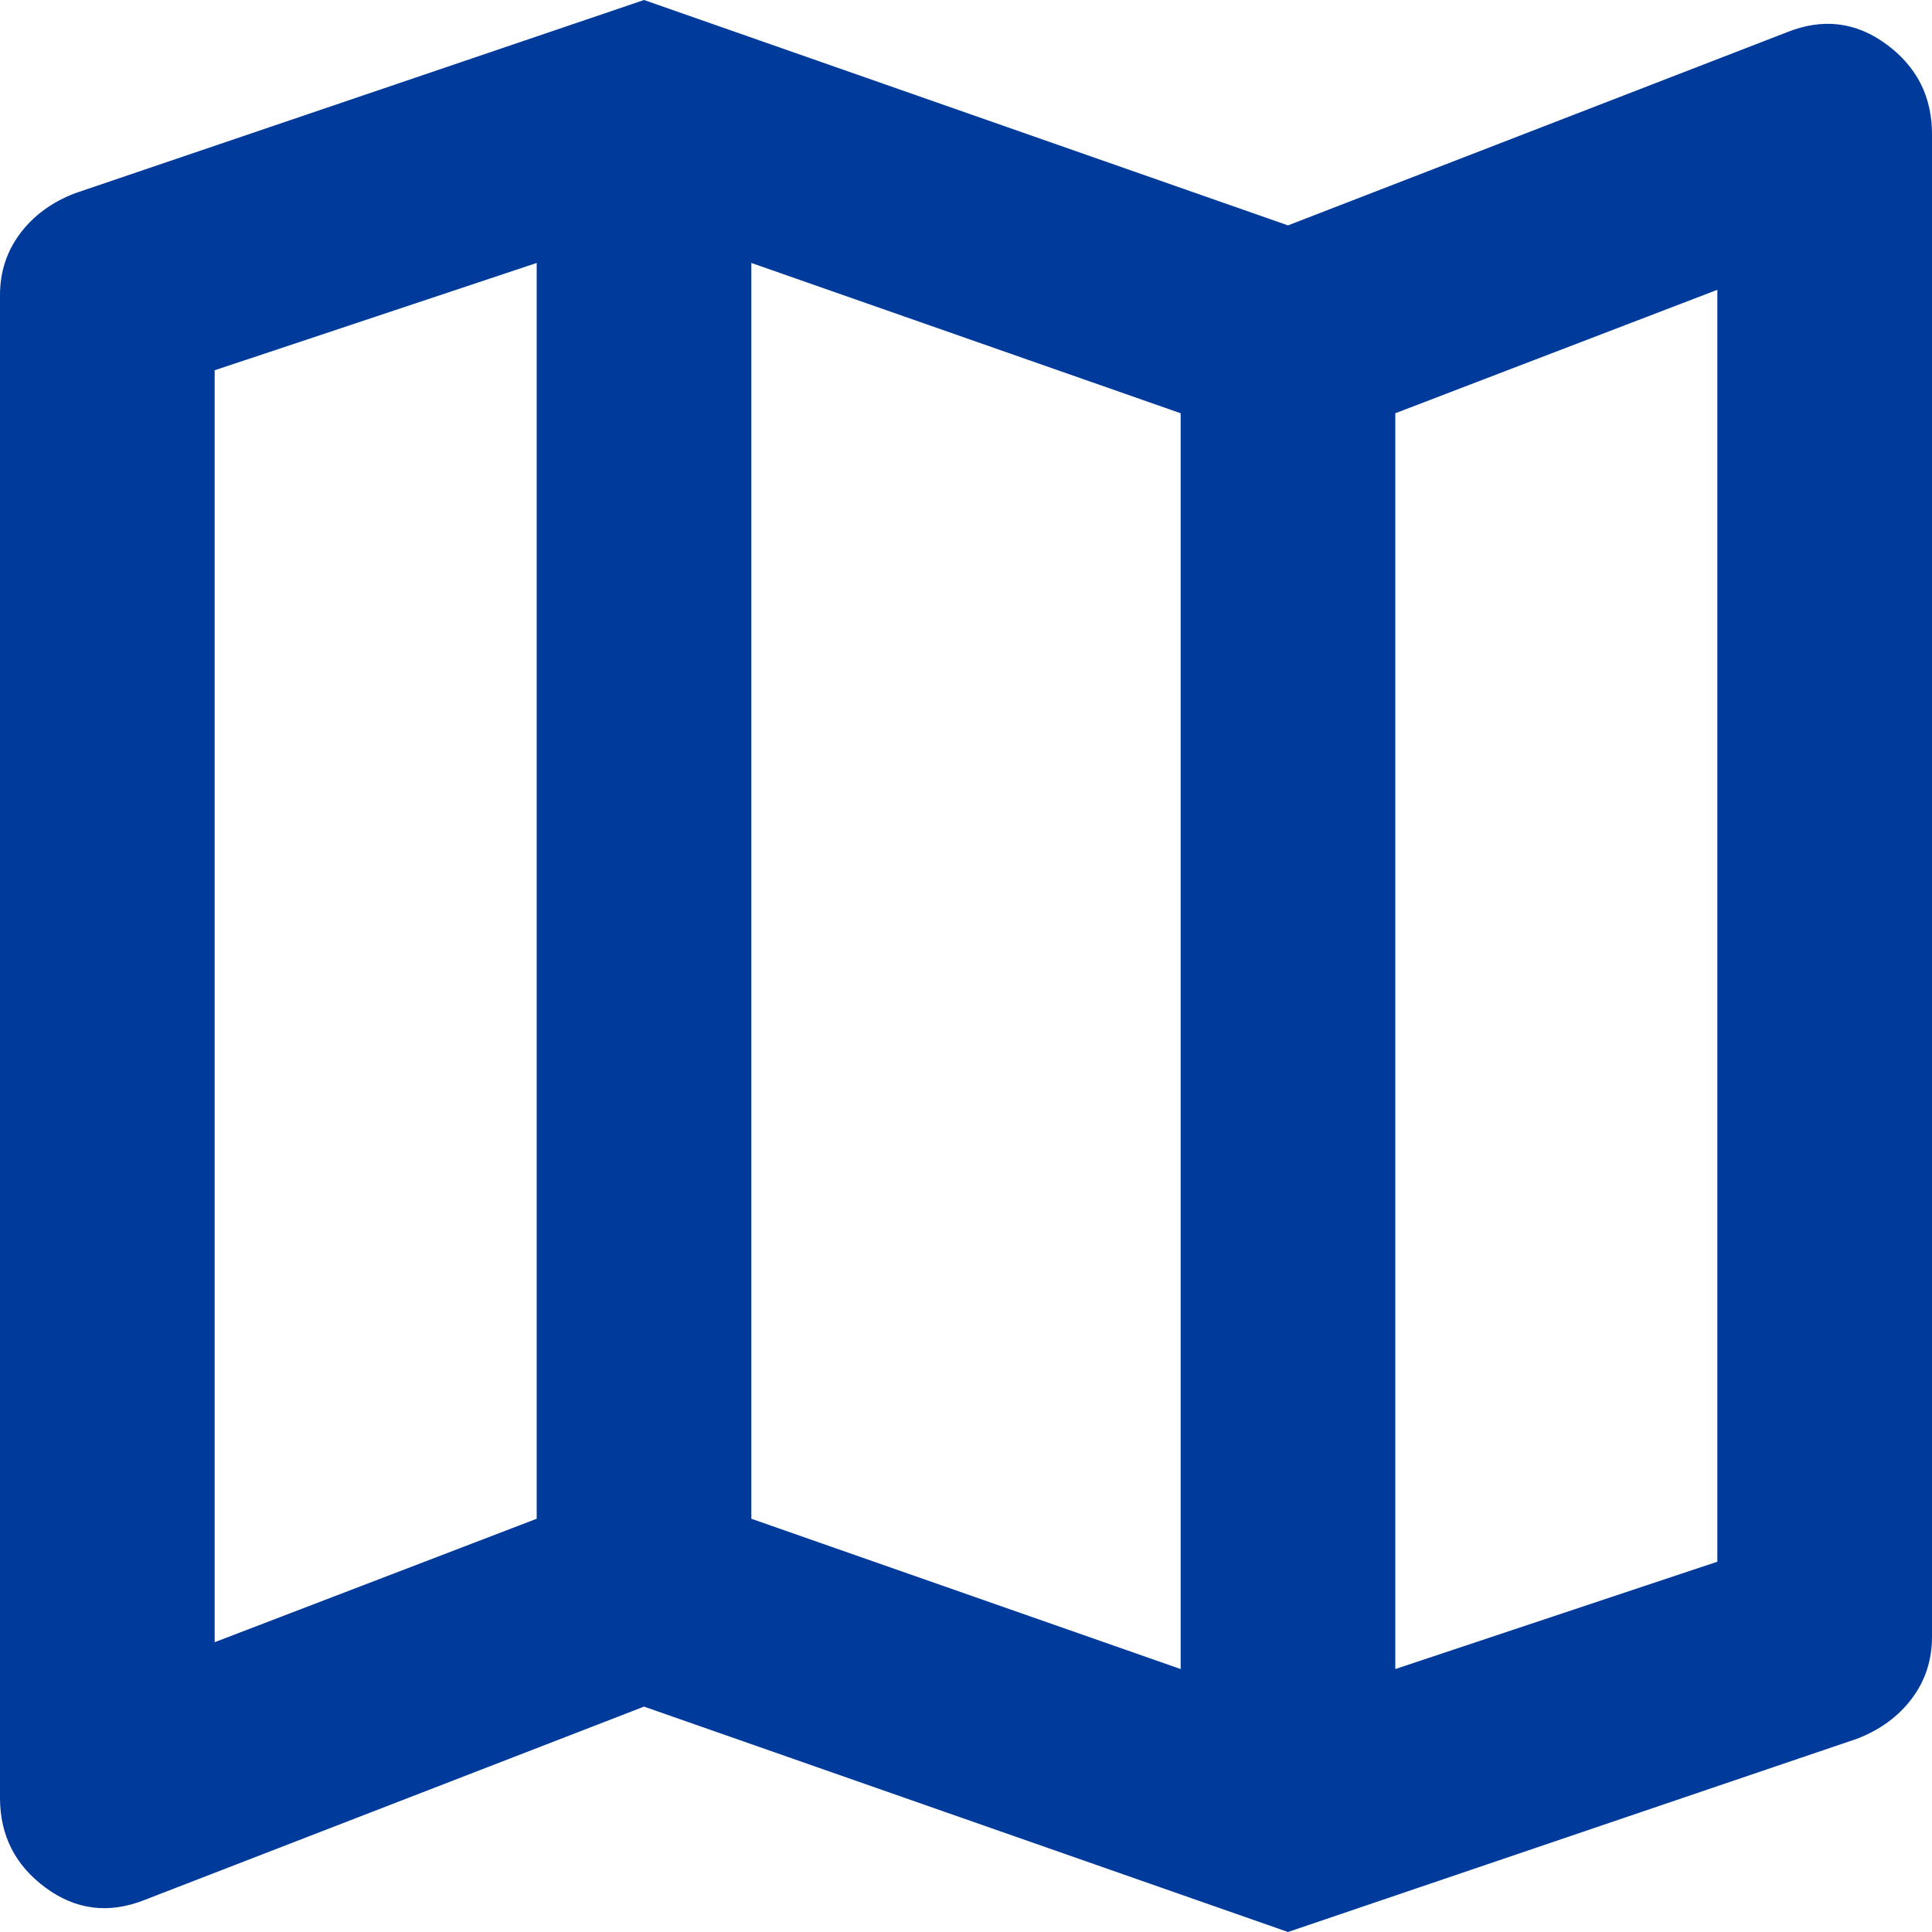
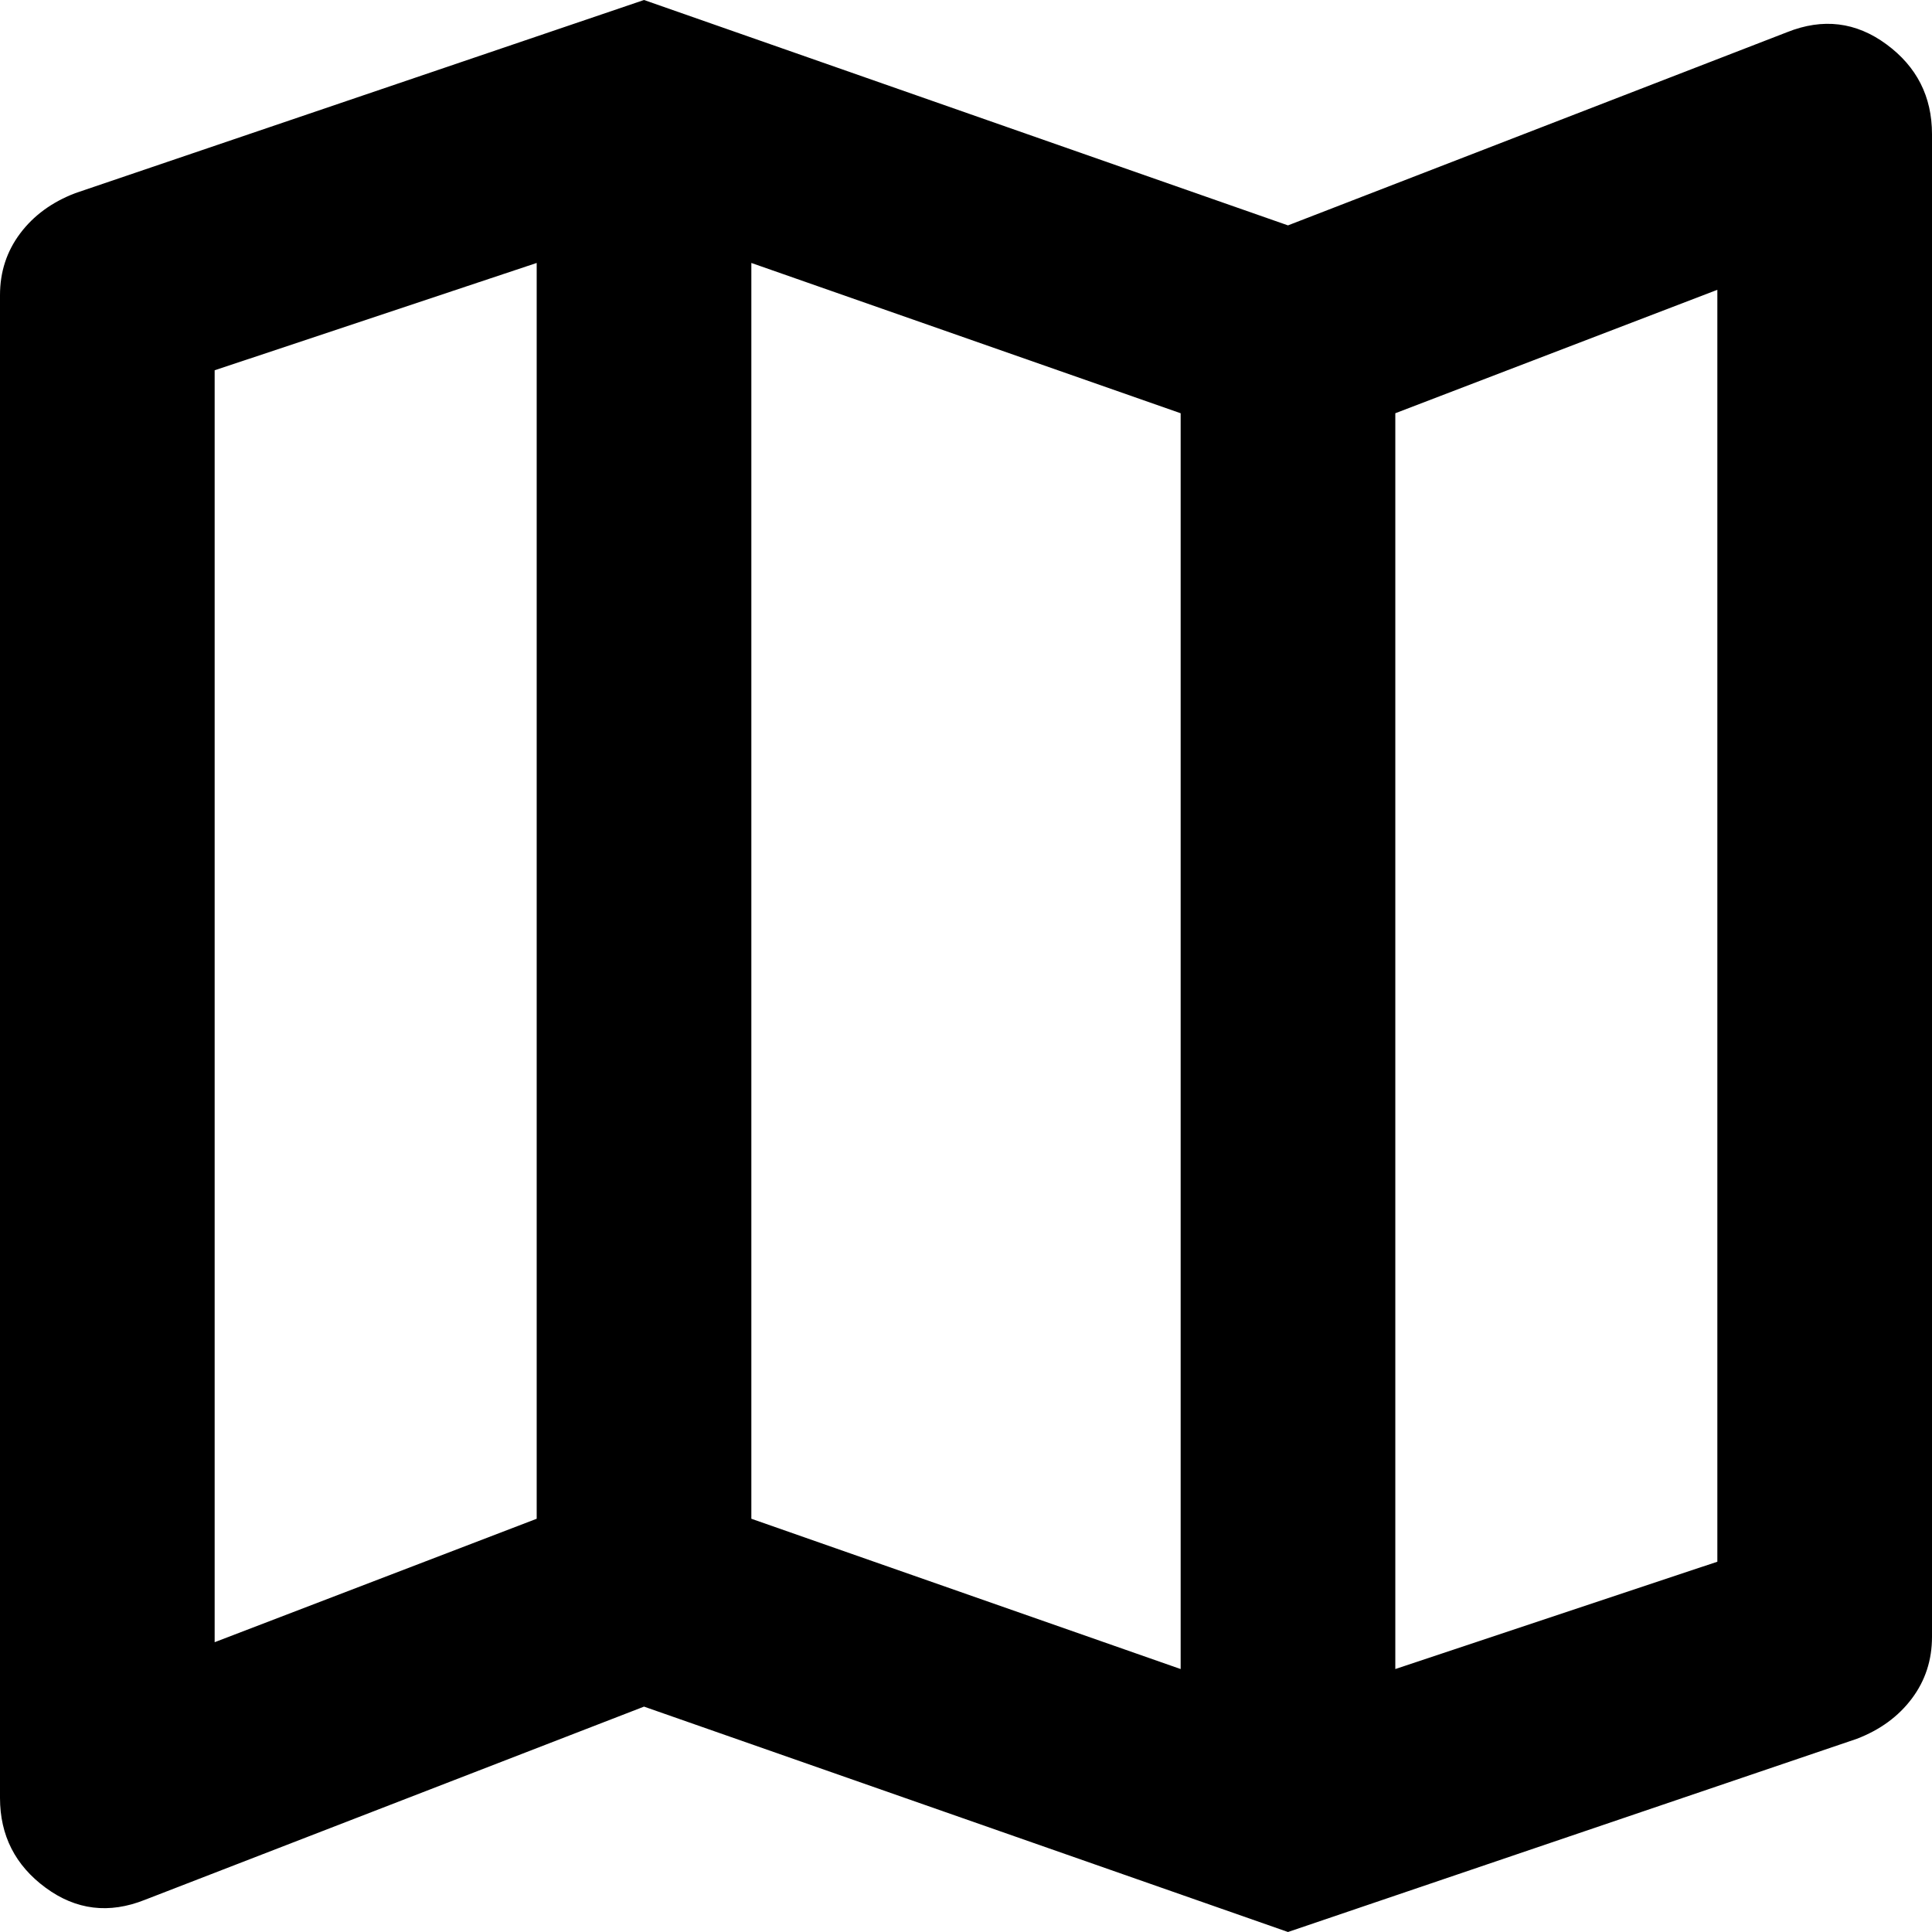
<svg xmlns="http://www.w3.org/2000/svg" width="38" height="38" viewBox="0 0 38 38" fill="none">
-   <path d="M25.333 38L12.667 33.567L2.85 37.367C2.146 37.648 1.495 37.569 0.897 37.129C0.299 36.689 0 36.1 0 35.361V5.806C0 5.348 0.132 4.944 0.396 4.592C0.66 4.24 1.02 3.976 1.478 3.8L12.667 0L25.333 4.433L35.15 0.633C35.854 0.352 36.505 0.431 37.103 0.871C37.701 1.311 38 1.9 38 2.639V32.194C38 32.652 37.868 33.056 37.604 33.408C37.34 33.76 36.98 34.024 36.522 34.2L25.333 38ZM23.222 32.828V8.128L14.778 5.172V29.872L23.222 32.828ZM27.444 32.828L33.778 30.717V5.7L27.444 8.128V32.828ZM4.222 32.3L10.556 29.872V5.172L4.222 7.283V32.3Z" fill="#003B9C" />
+   <path d="M25.333 38L12.667 33.567L2.85 37.367C2.146 37.648 1.495 37.569 0.897 37.129C0.299 36.689 0 36.1 0 35.361V5.806C0 5.348 0.132 4.944 0.396 4.592C0.66 4.24 1.02 3.976 1.478 3.8L12.667 0L25.333 4.433L35.15 0.633C35.854 0.352 36.505 0.431 37.103 0.871C37.701 1.311 38 1.9 38 2.639V32.194C38 32.652 37.868 33.056 37.604 33.408C37.34 33.76 36.98 34.024 36.522 34.2L25.333 38ZM23.222 32.828V8.128L14.778 5.172V29.872L23.222 32.828ZM27.444 32.828L33.778 30.717V5.7L27.444 8.128V32.828ZM4.222 32.3L10.556 29.872V5.172L4.222 7.283V32.3Z" fill="#000000" />
</svg>
